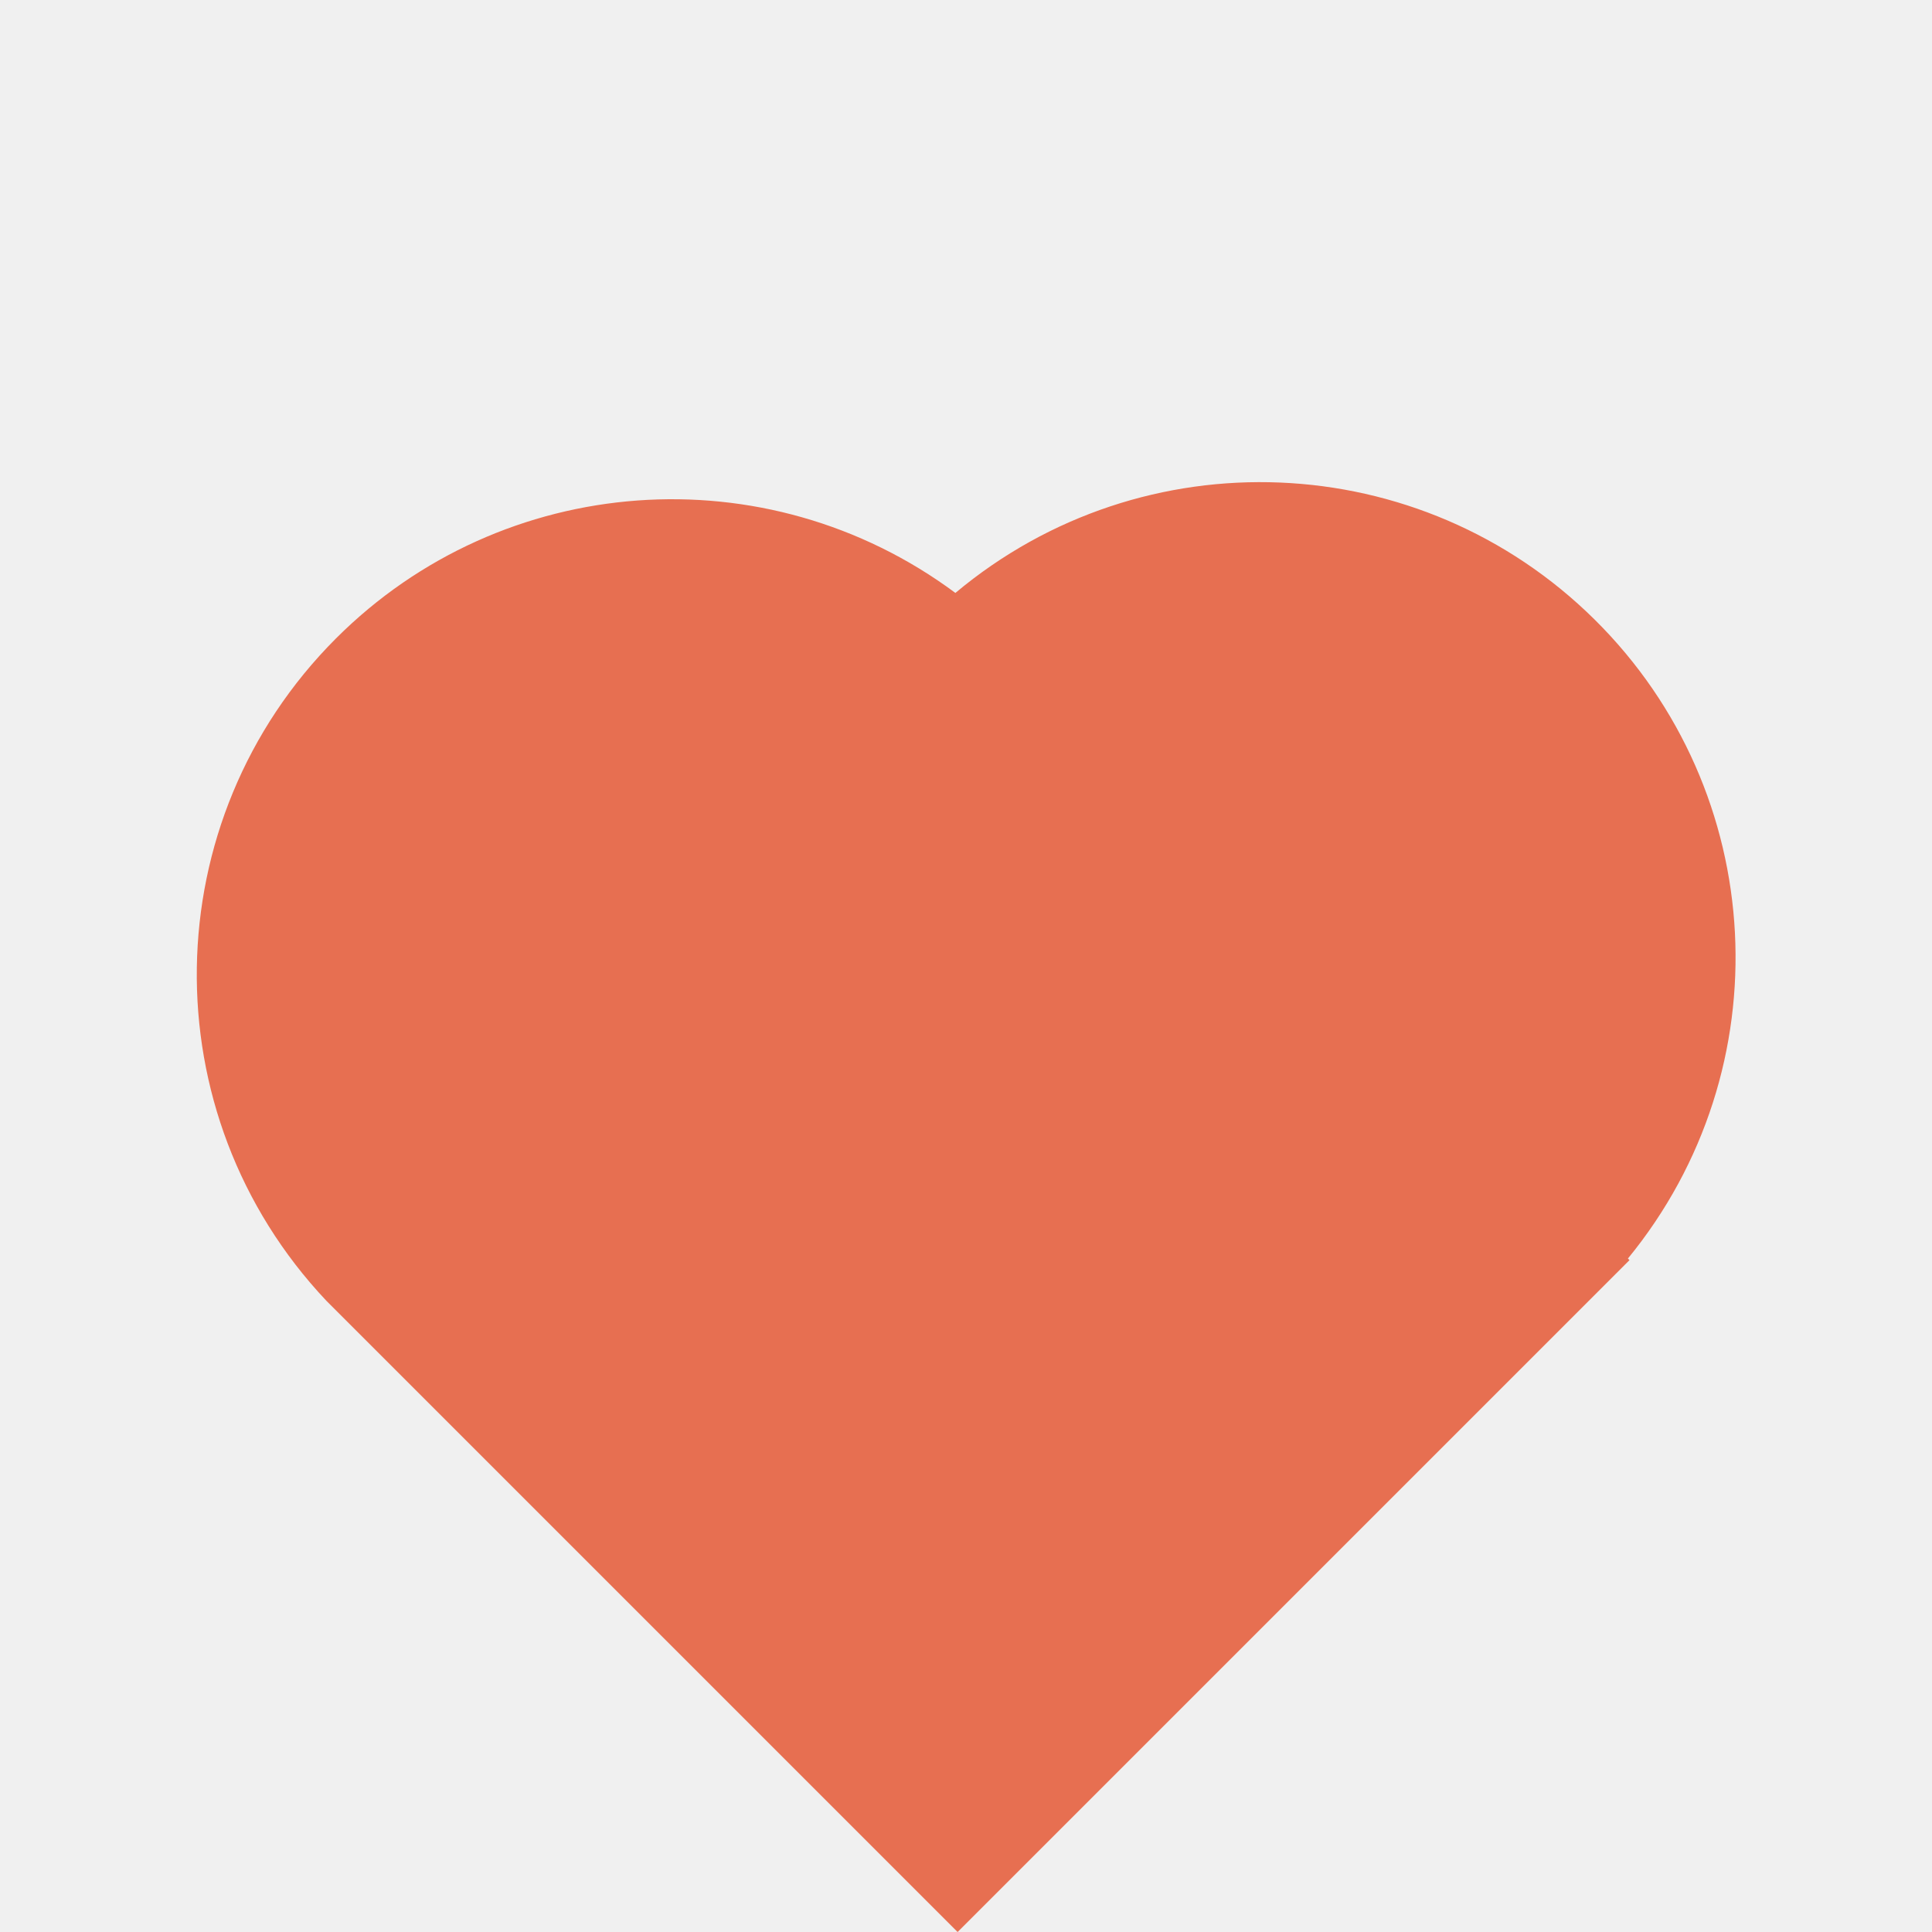
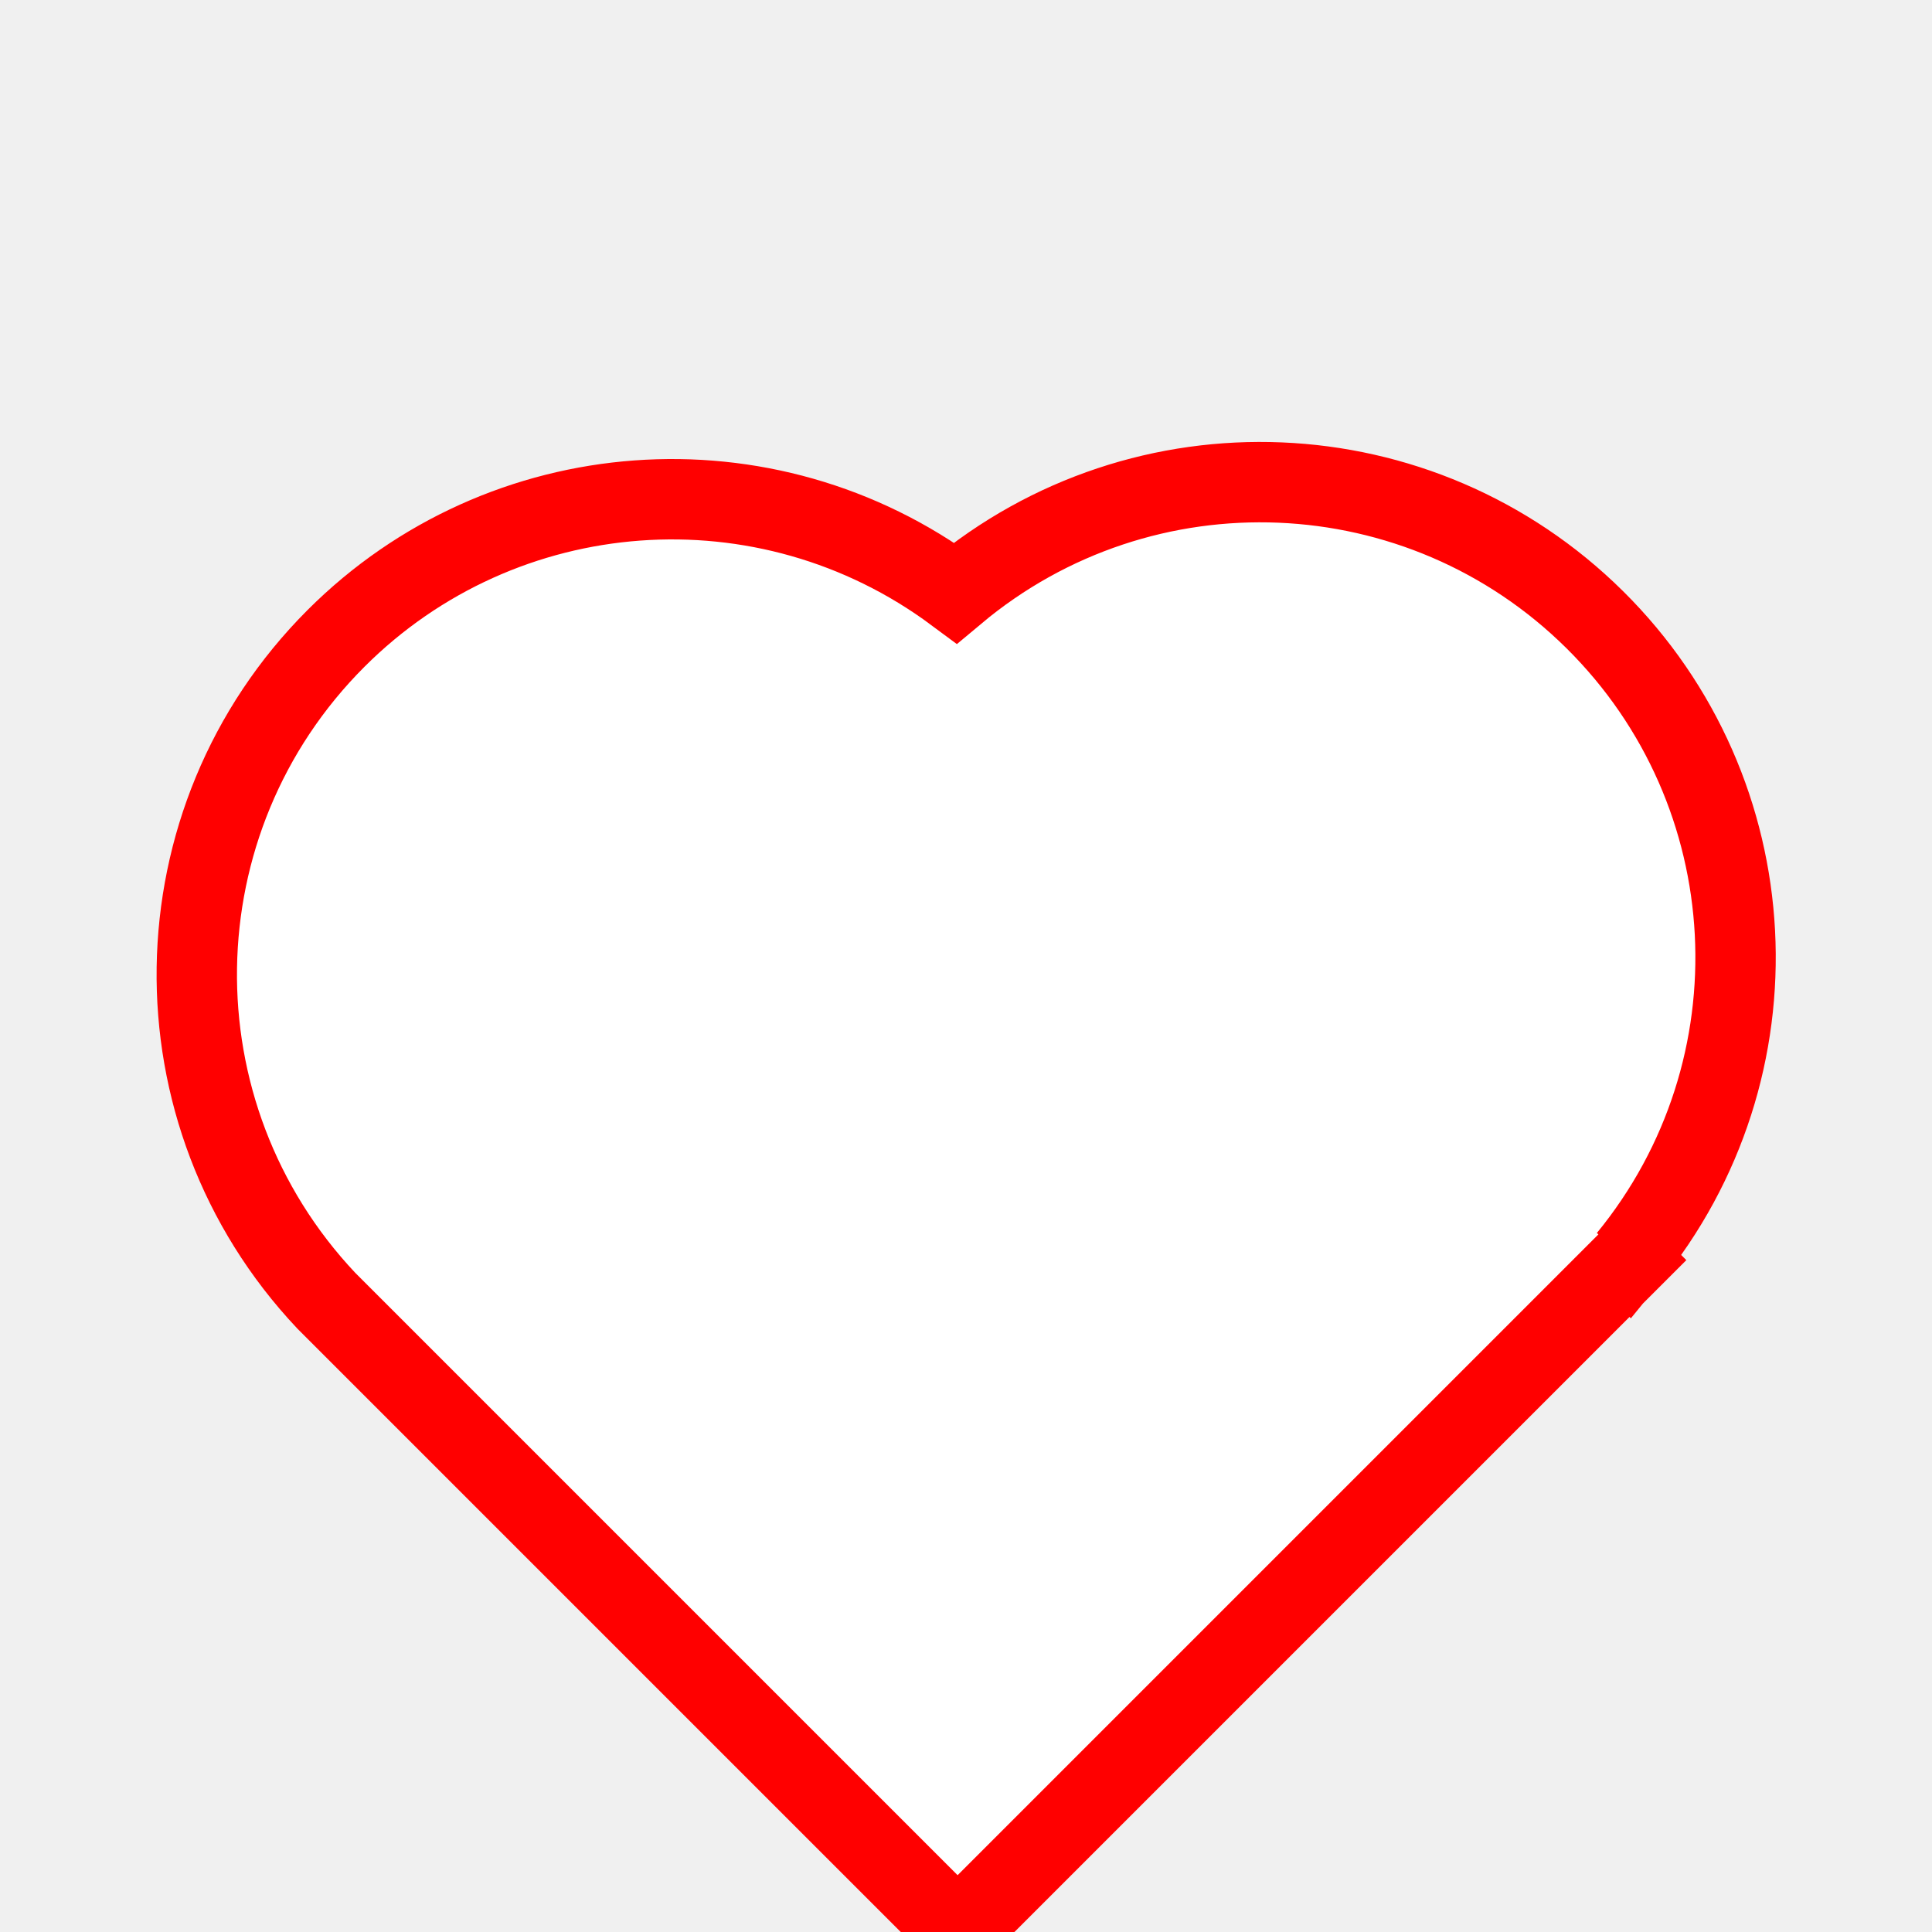
<svg xmlns="http://www.w3.org/2000/svg" width="24.037" height="24.037" viewBox="0 0 24.037 24.037">
-   <path id="Path_955" data-name="Path 955" d="M15.822,8.979v.029H4V-2.1A5.915,5.915,0,0,1,9.912-7.841a5.913,5.913,0,0,1,5.849,5.049,5.912,5.912,0,0,1,.061,11.772Z" transform="translate(2.716 20.496) rotate(-45)" fill="#e76f51" />
+   <path id="Path_955" data-name="Path 955" d="M15.822,8.979v.029H4V-2.1A5.915,5.915,0,0,1,9.912-7.841a5.913,5.913,0,0,1,5.849,5.049,5.912,5.912,0,0,1,.061,11.772Z" transform="translate(2.716 20.496) rotate(-45)" fill="white" stroke="red" />
</svg>
